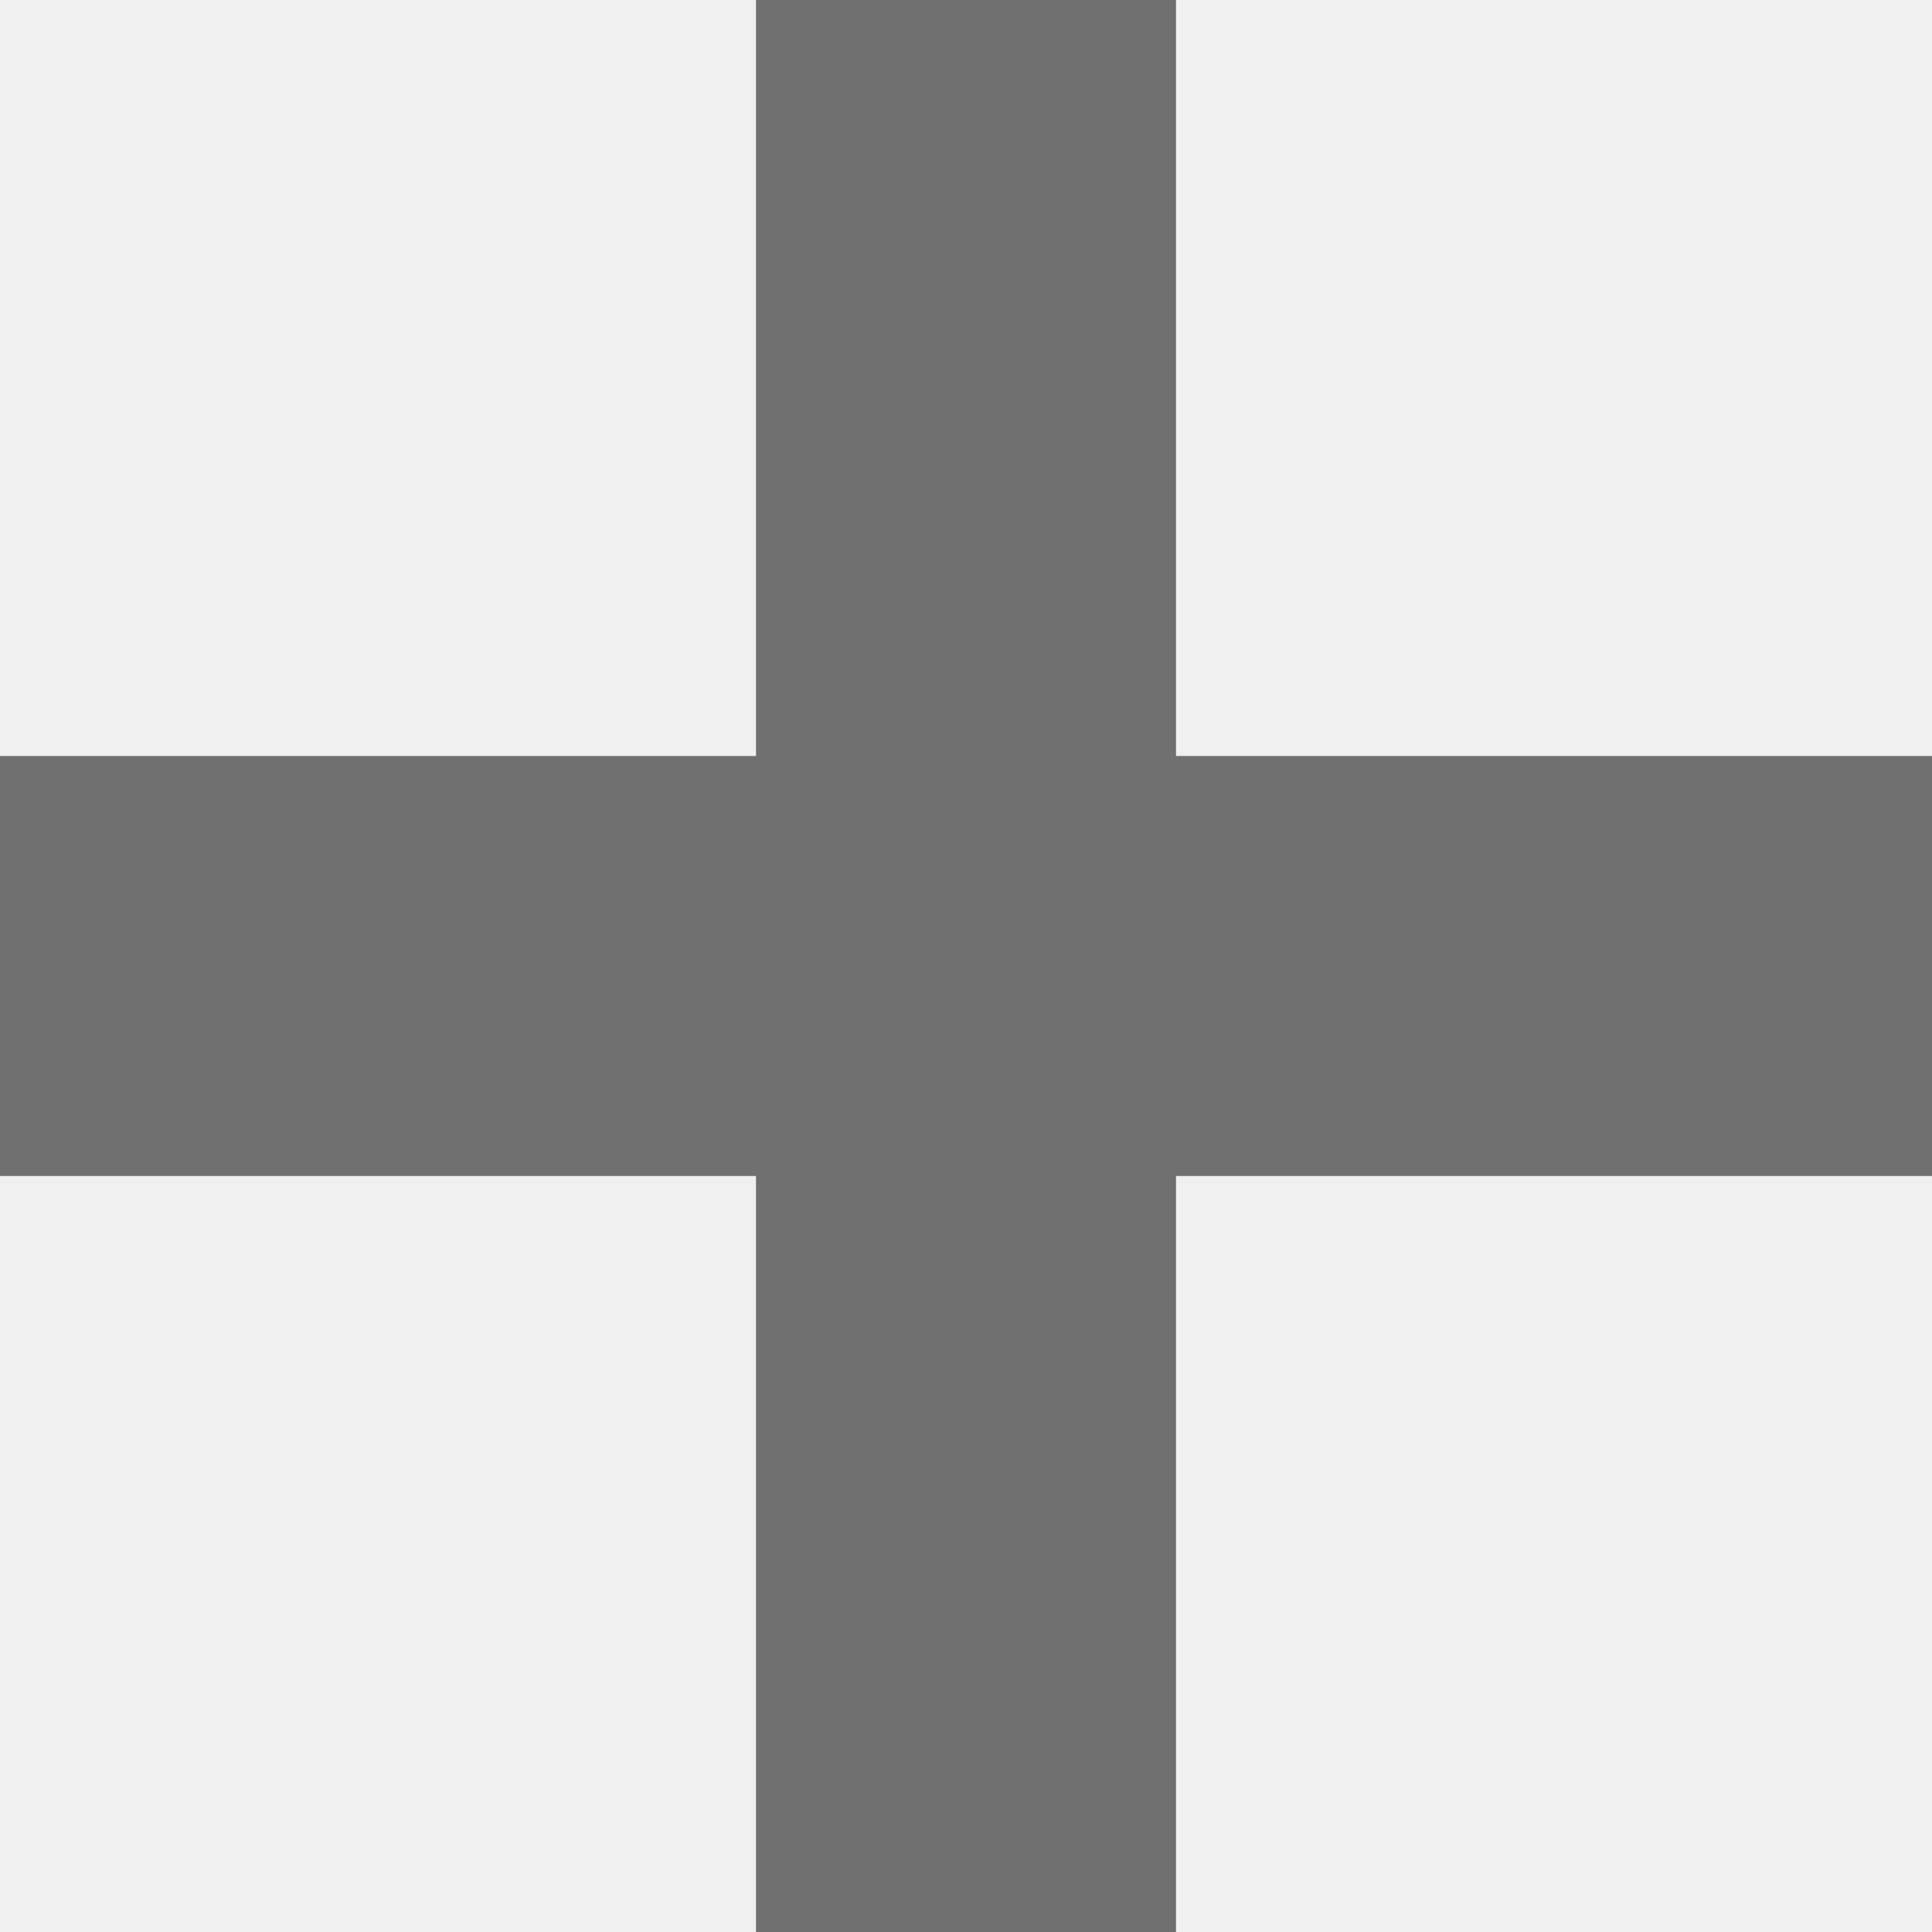
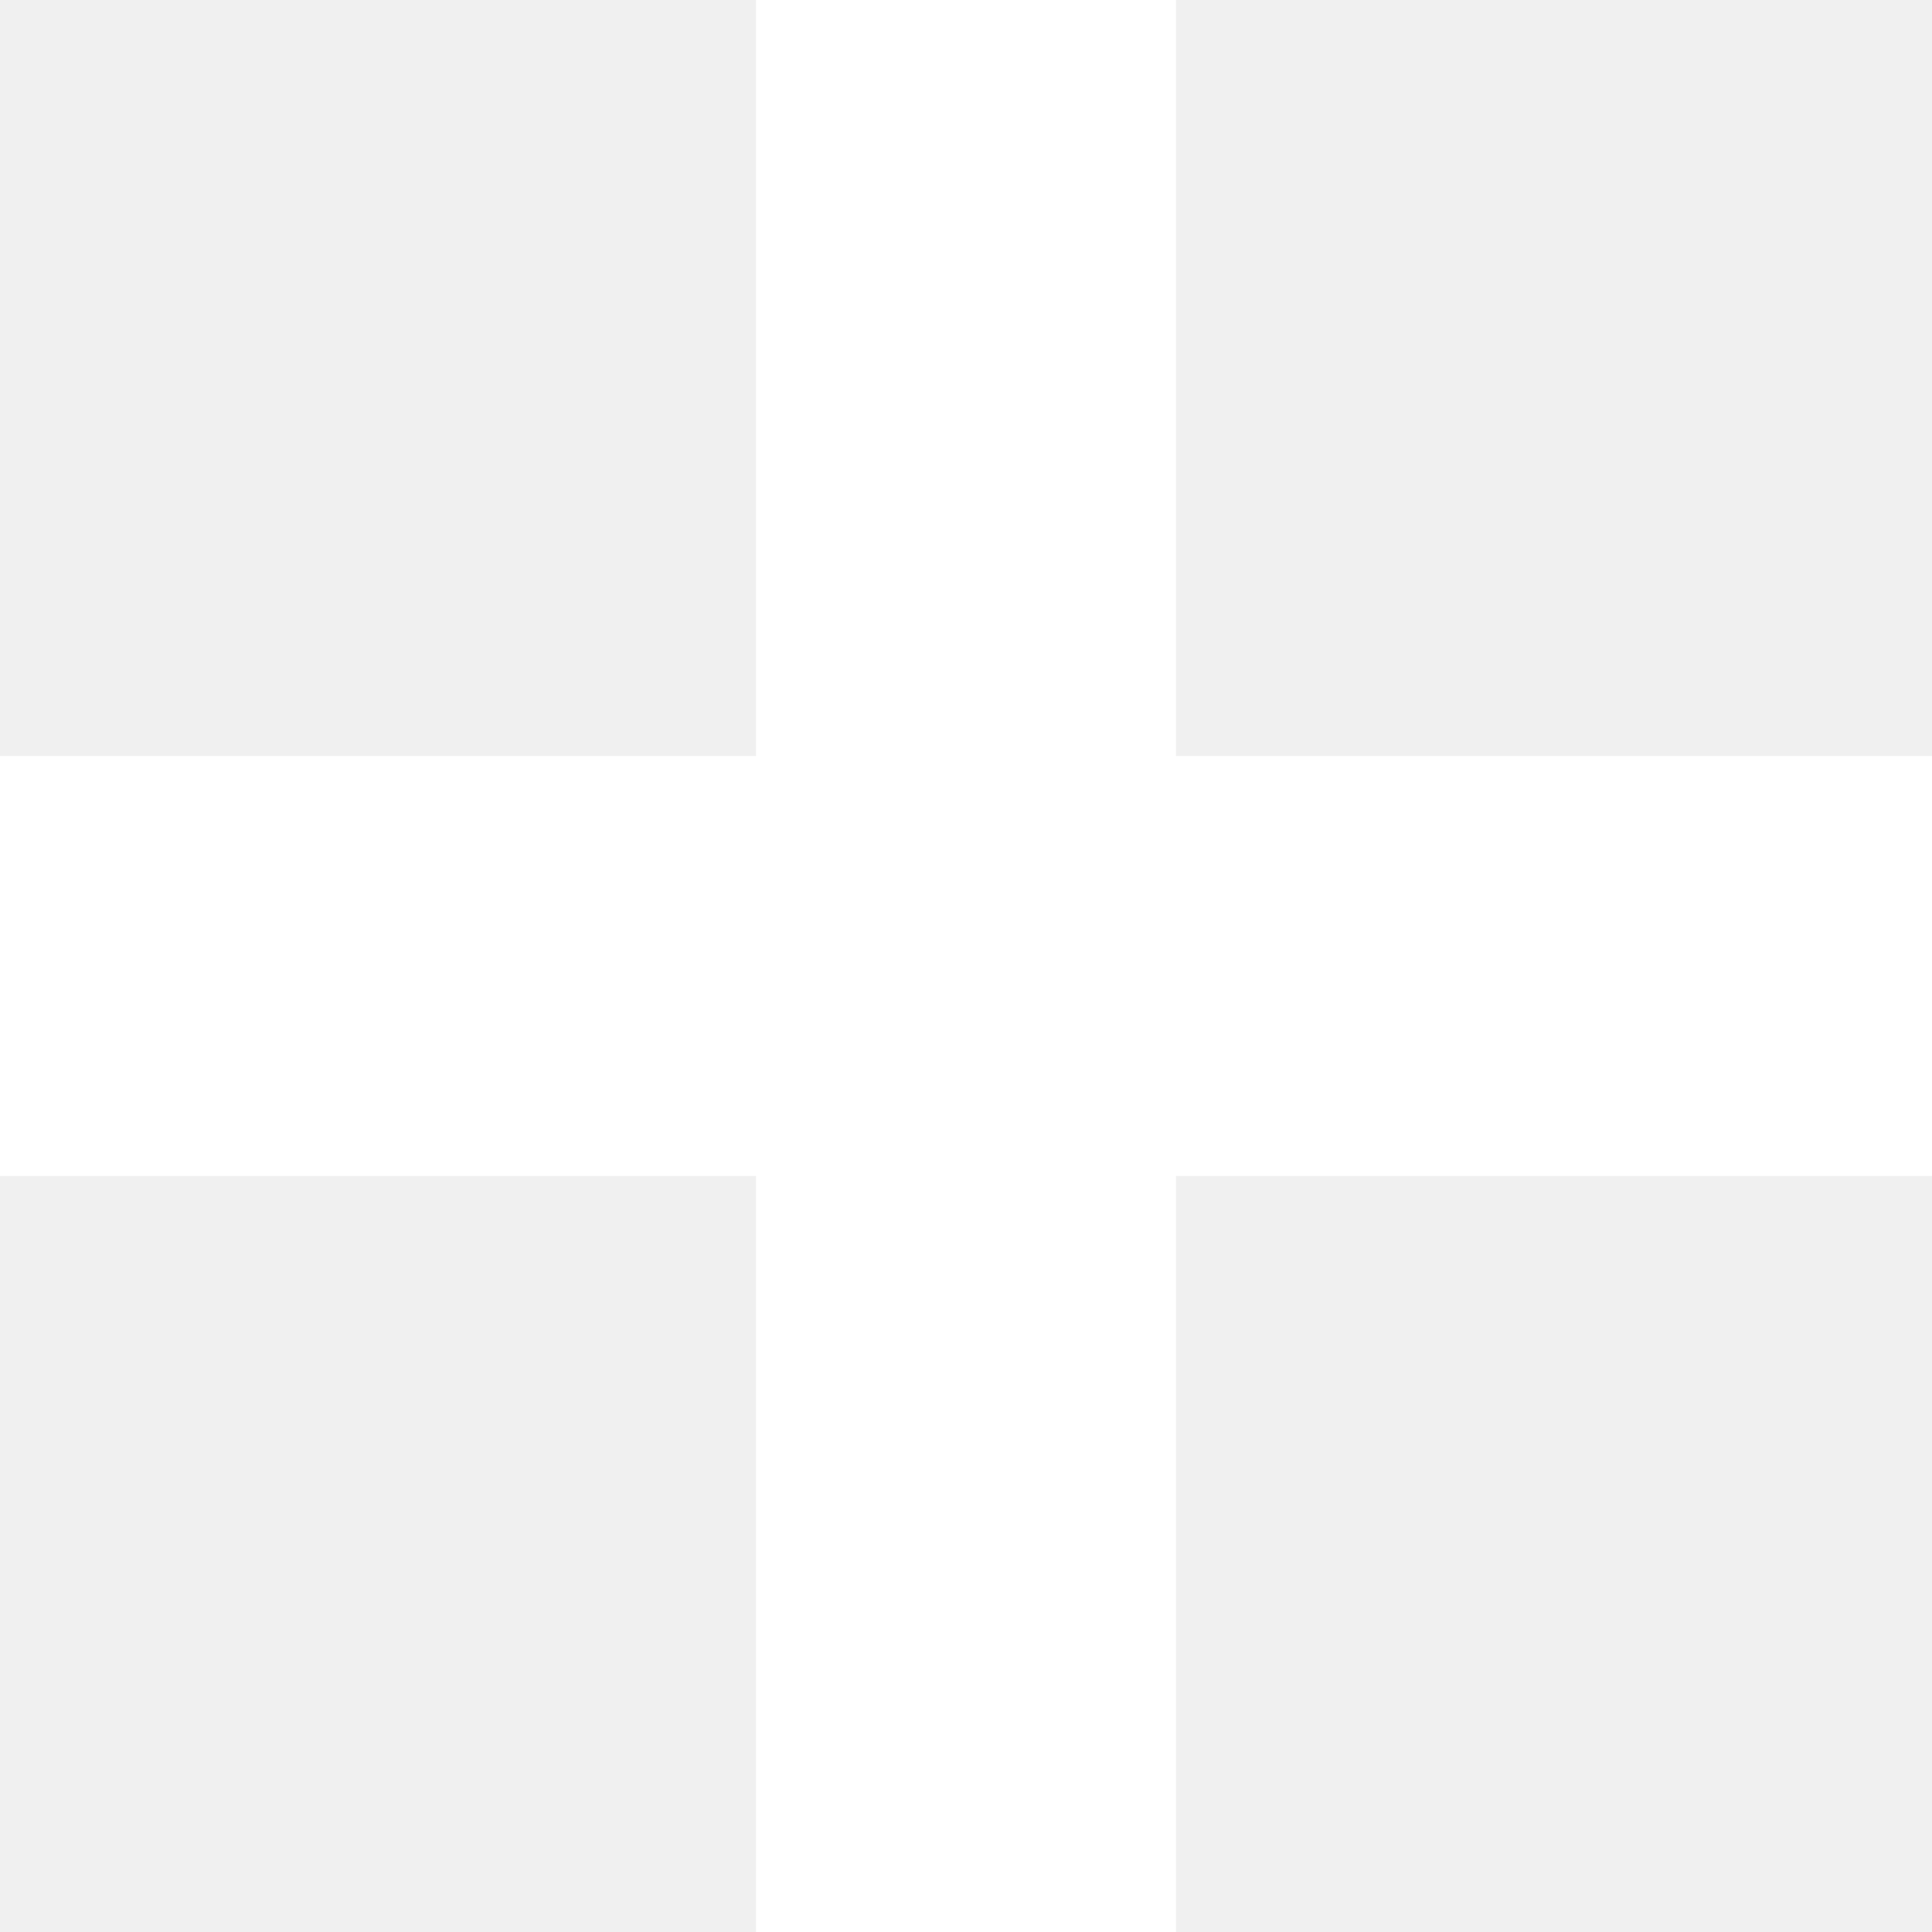
<svg xmlns="http://www.w3.org/2000/svg" id="Component_6_1" data-name="Component 6 – 1" width="23" height="23" viewBox="0 0 23 23">
-   <path id="Path_1" data-name="Path 1" d="M0,0V23" transform="translate(11.5)" fill="none" stroke="#707070" stroke-width="5" />
-   <path id="Path_2" data-name="Path 2" d="M0,0V23" transform="translate(23 11.5) rotate(90)" fill="none" stroke="#707070" stroke-width="5" />
+   <path id="Path_1" data-name="Path 1" d="M0,0V23" transform="translate(11.5)" fill="none" stroke="#fff" stroke-width="5" />
+   <path id="Path_2" data-name="Path 2" d="M0,0V23" transform="translate(23 11.5) rotate(90)" fill="none" stroke="#fff" stroke-width="5" />
</svg>
